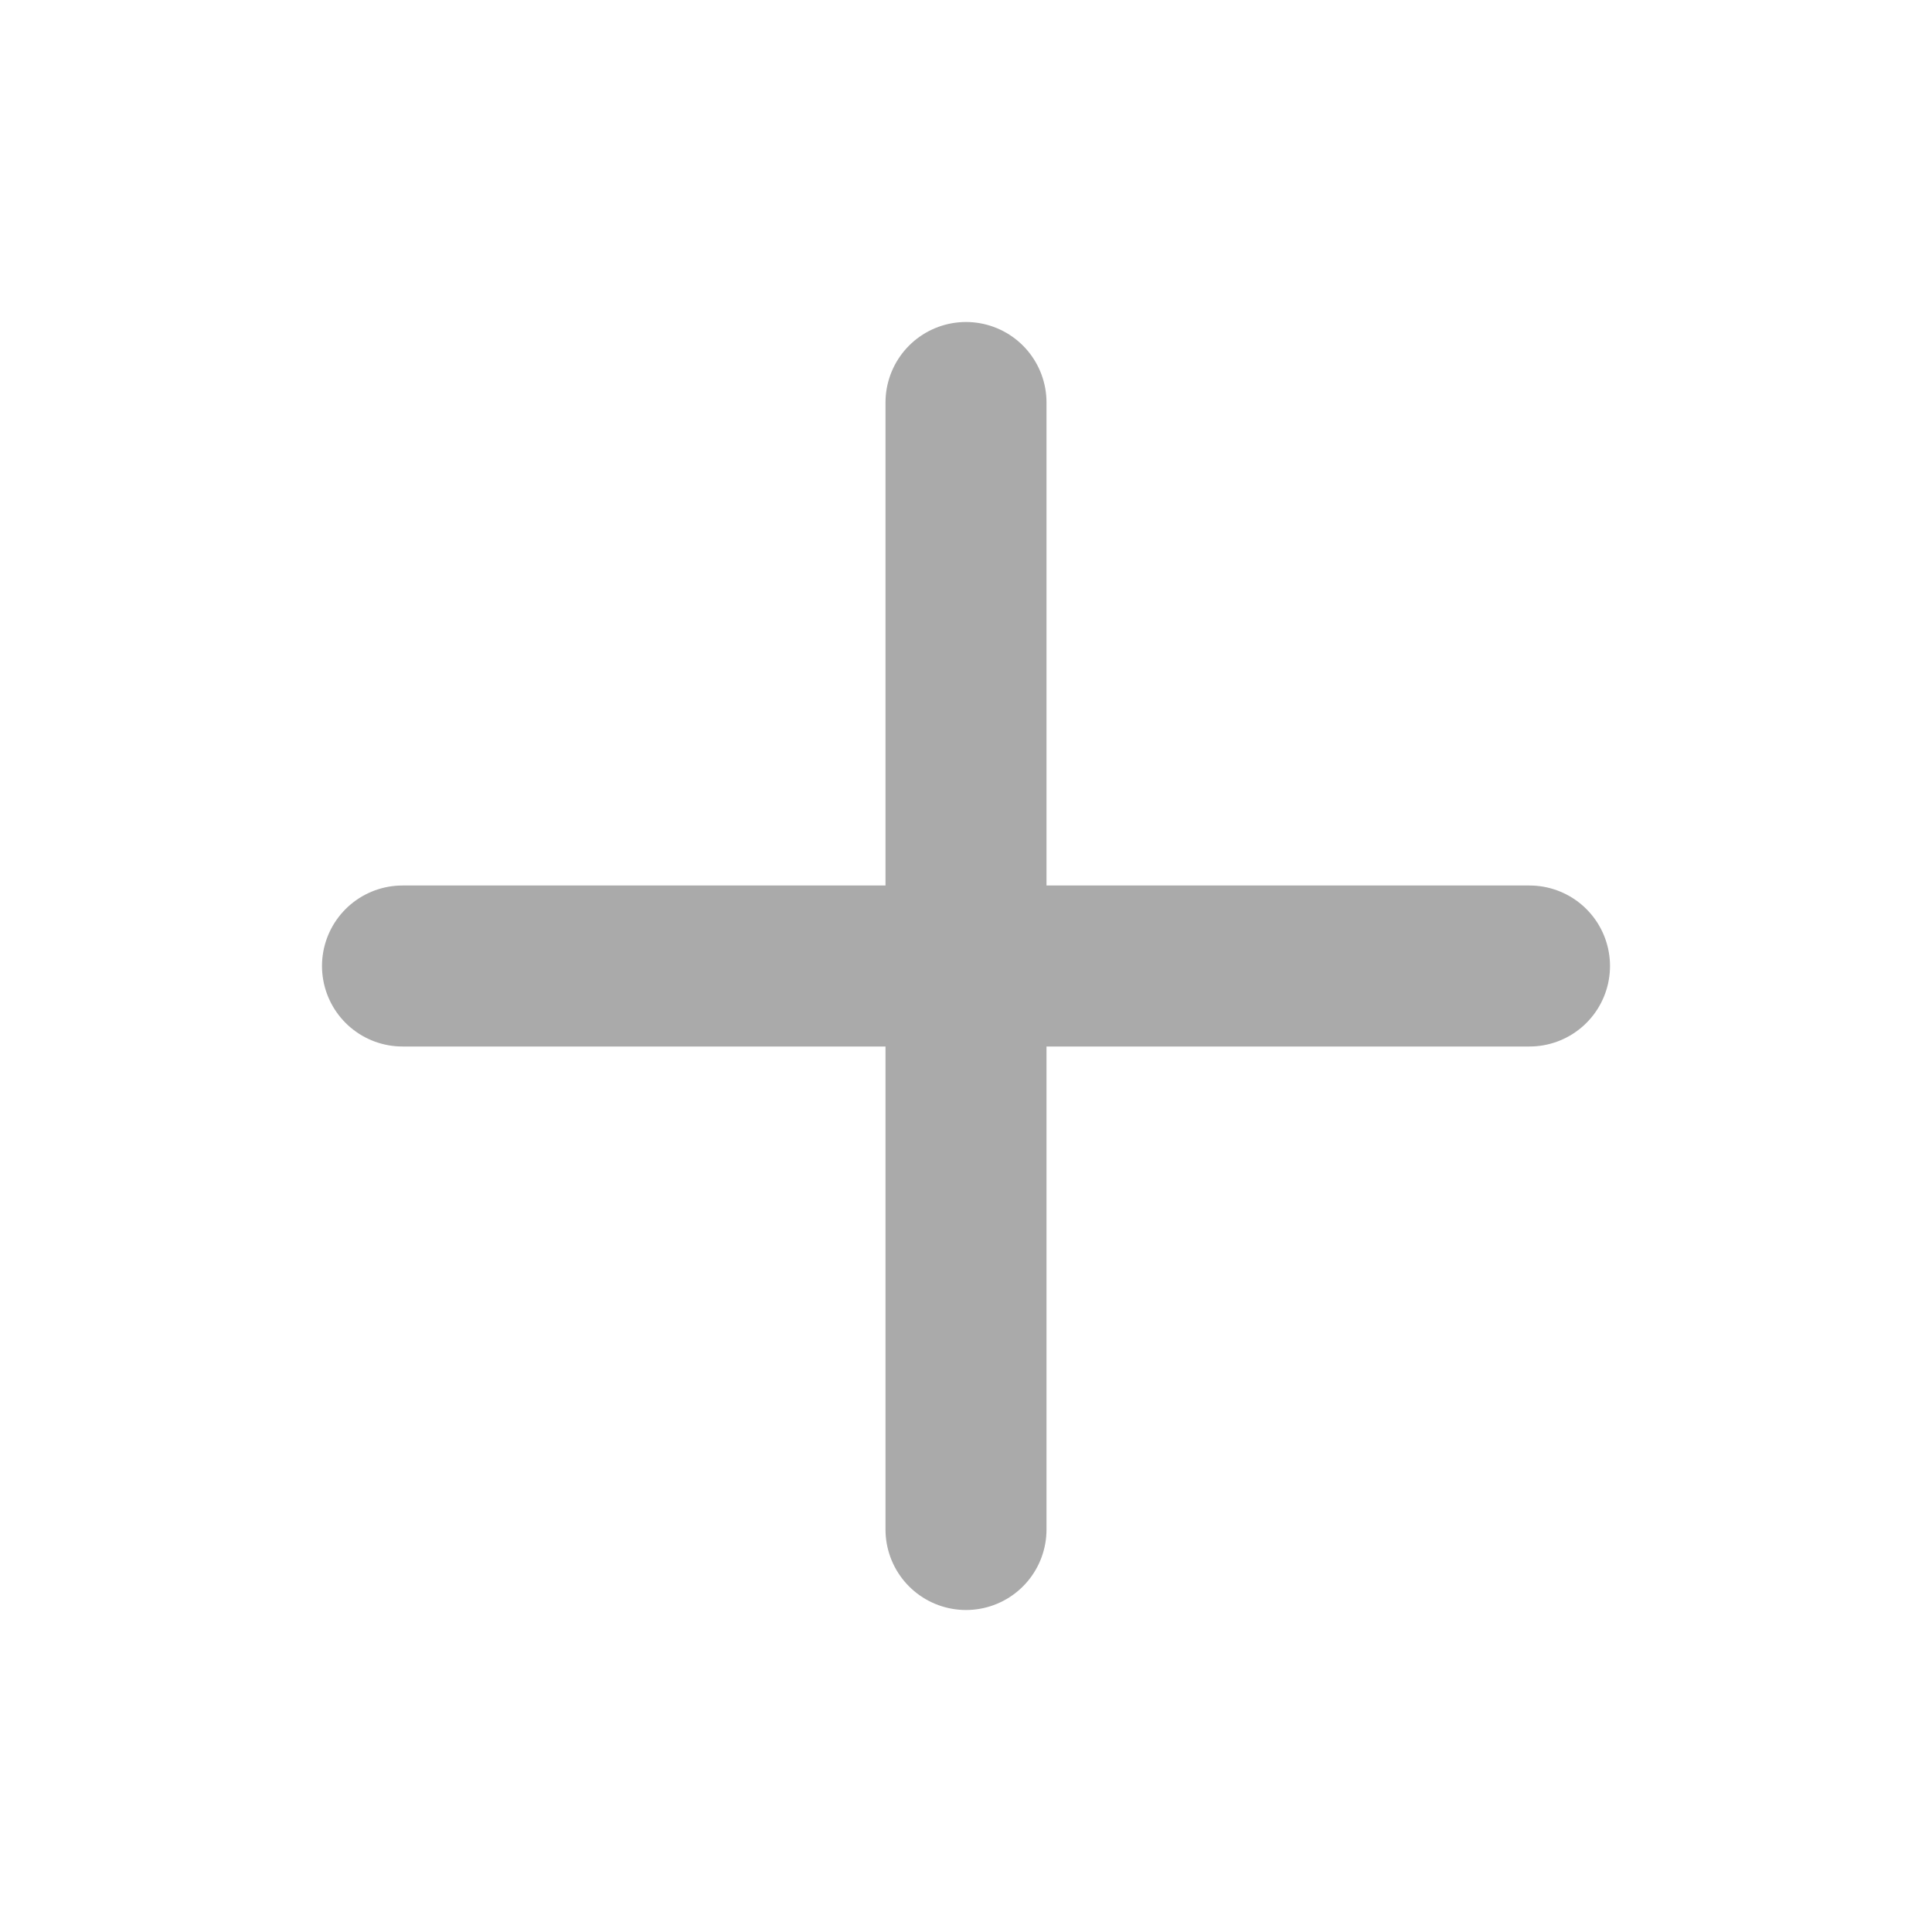
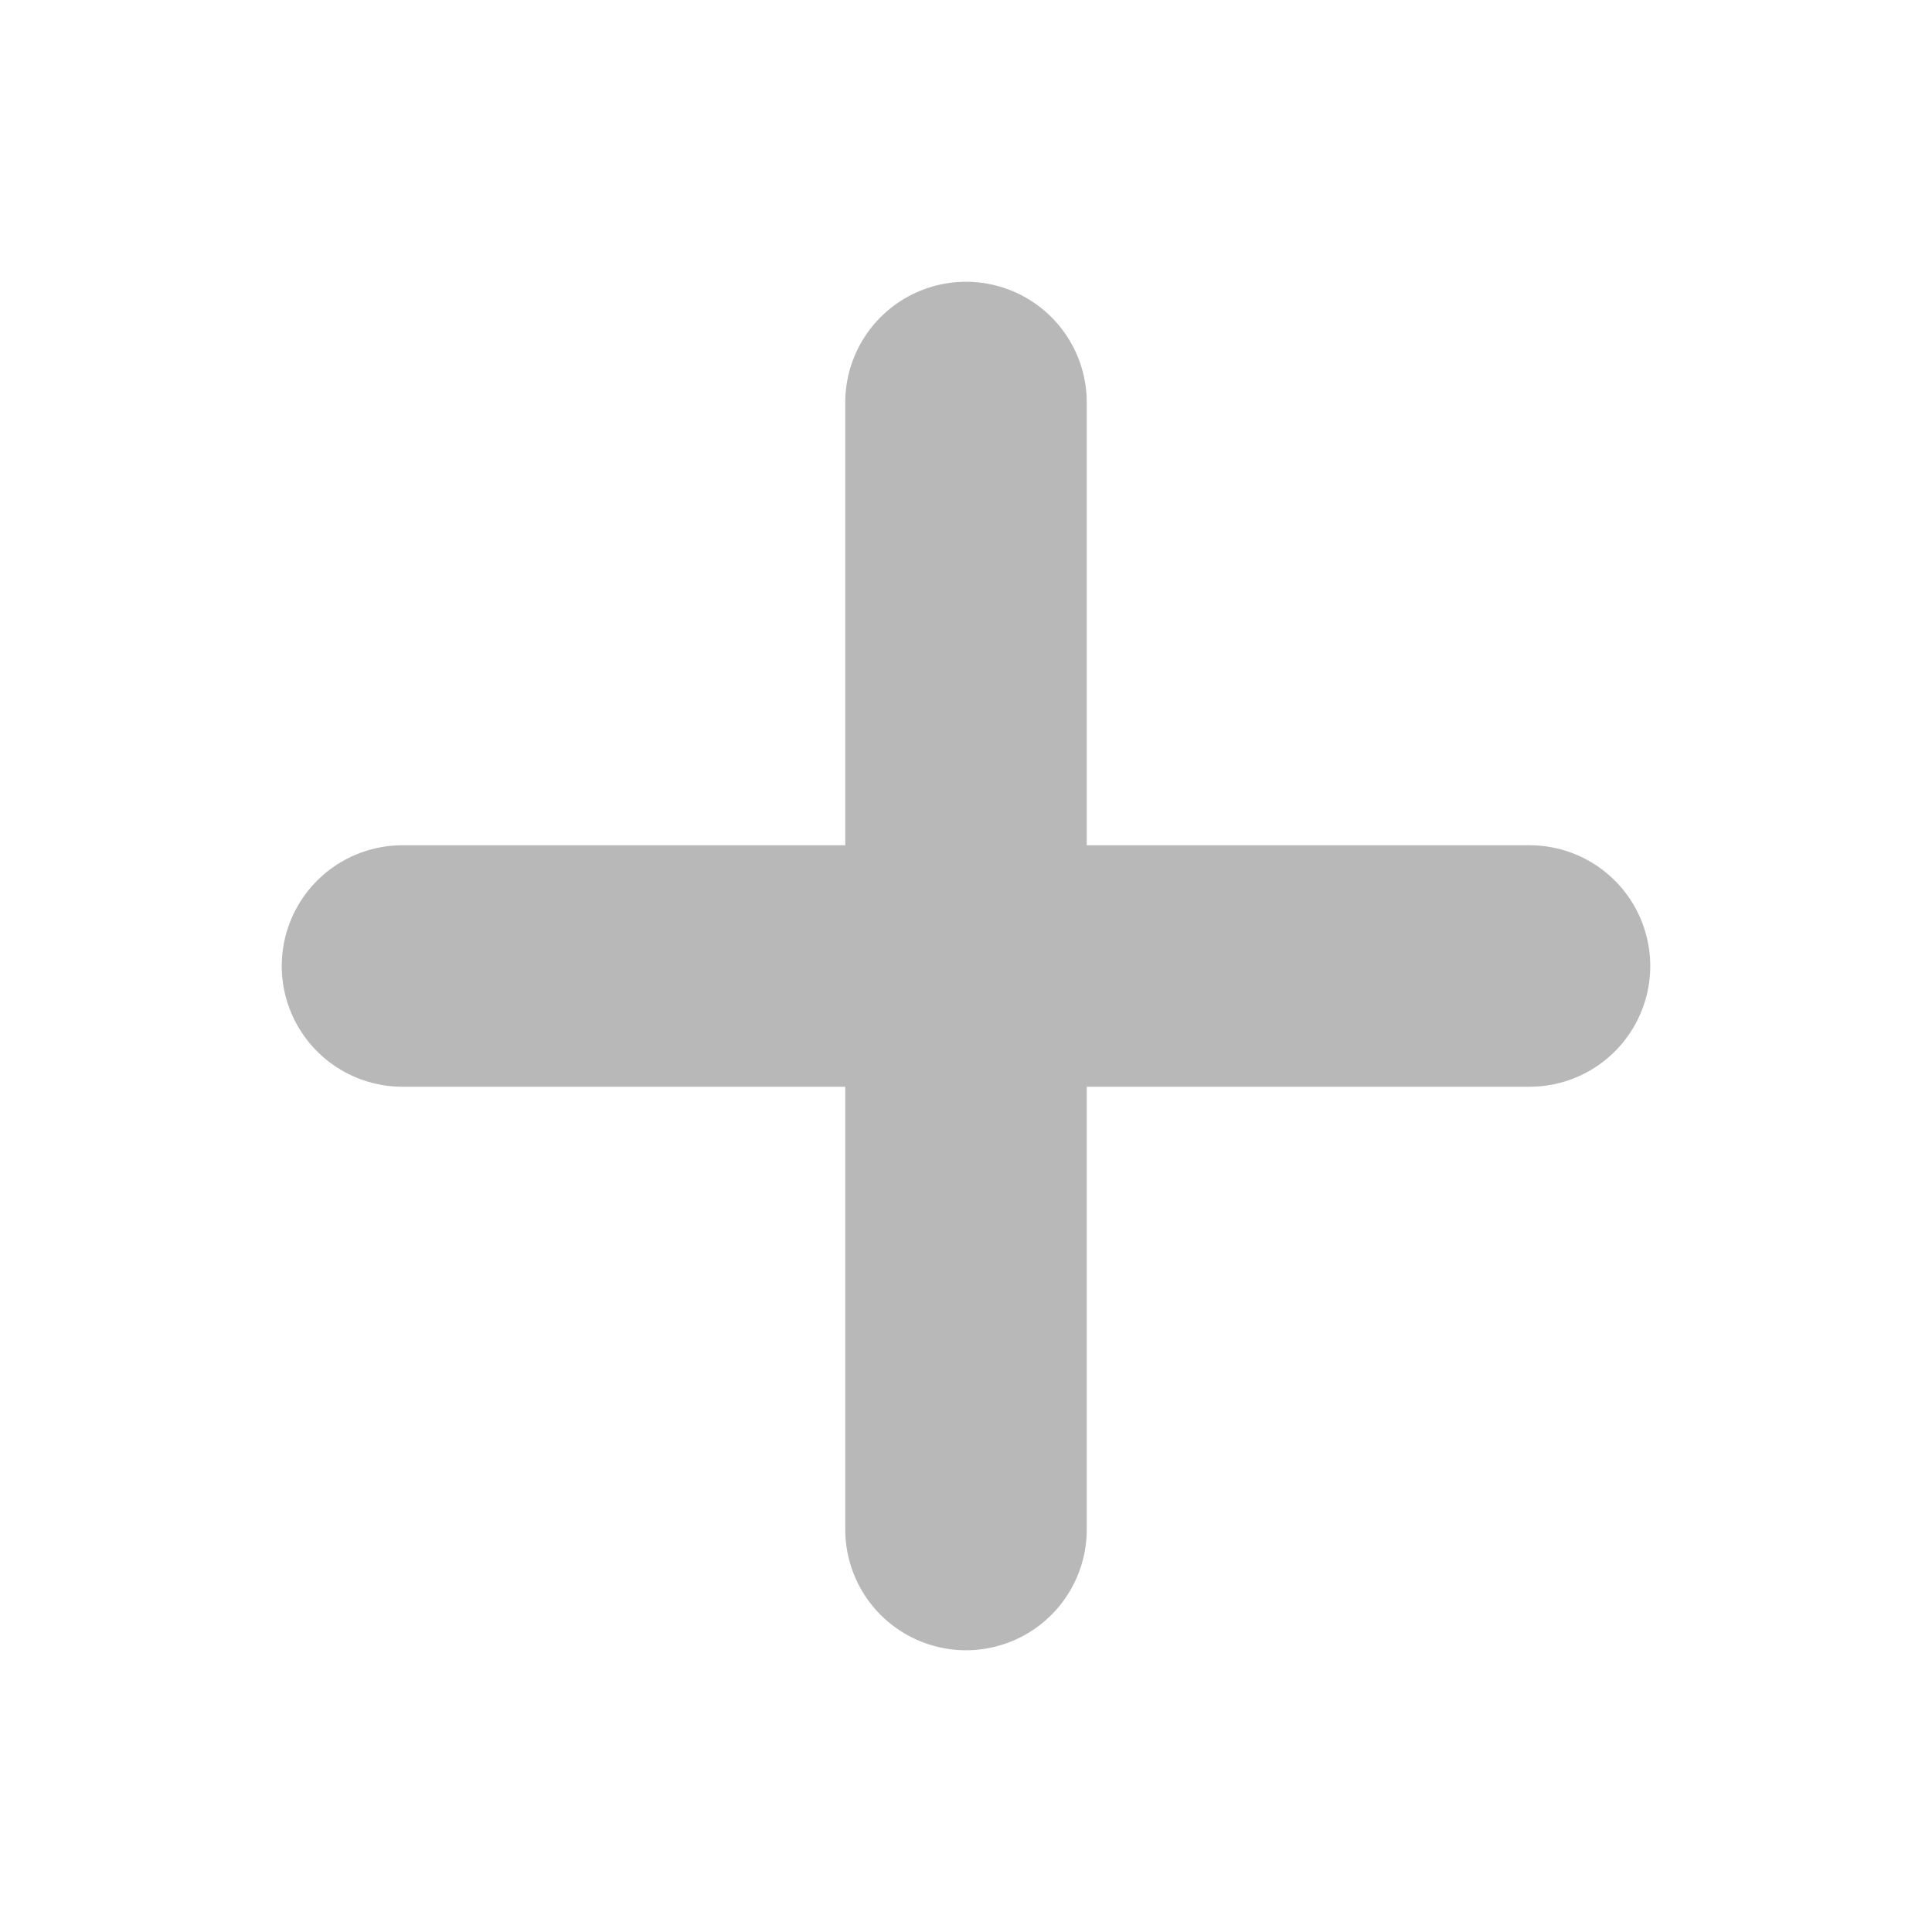
- <svg xmlns="http://www.w3.org/2000/svg" width="24" height="24" viewBox="0 0 24 24" fill="none" stroke="#AAAAAA" stroke-width="2" stroke-linecap="round" stroke-linejoin="round" class="feather feather-plus">
+ <svg xmlns="http://www.w3.org/2000/svg" width="68" height="68" viewBox="0 0 24 24" fill="none" stroke="#B8B8B8" stroke-width="3" stroke-linecap="round" stroke-linejoin="round" class="feather feather-plus">
  <line x1="12" y1="5" x2="12" y2="19" />
  <line x1="5" y1="12" x2="19" y2="12" />
</svg>
